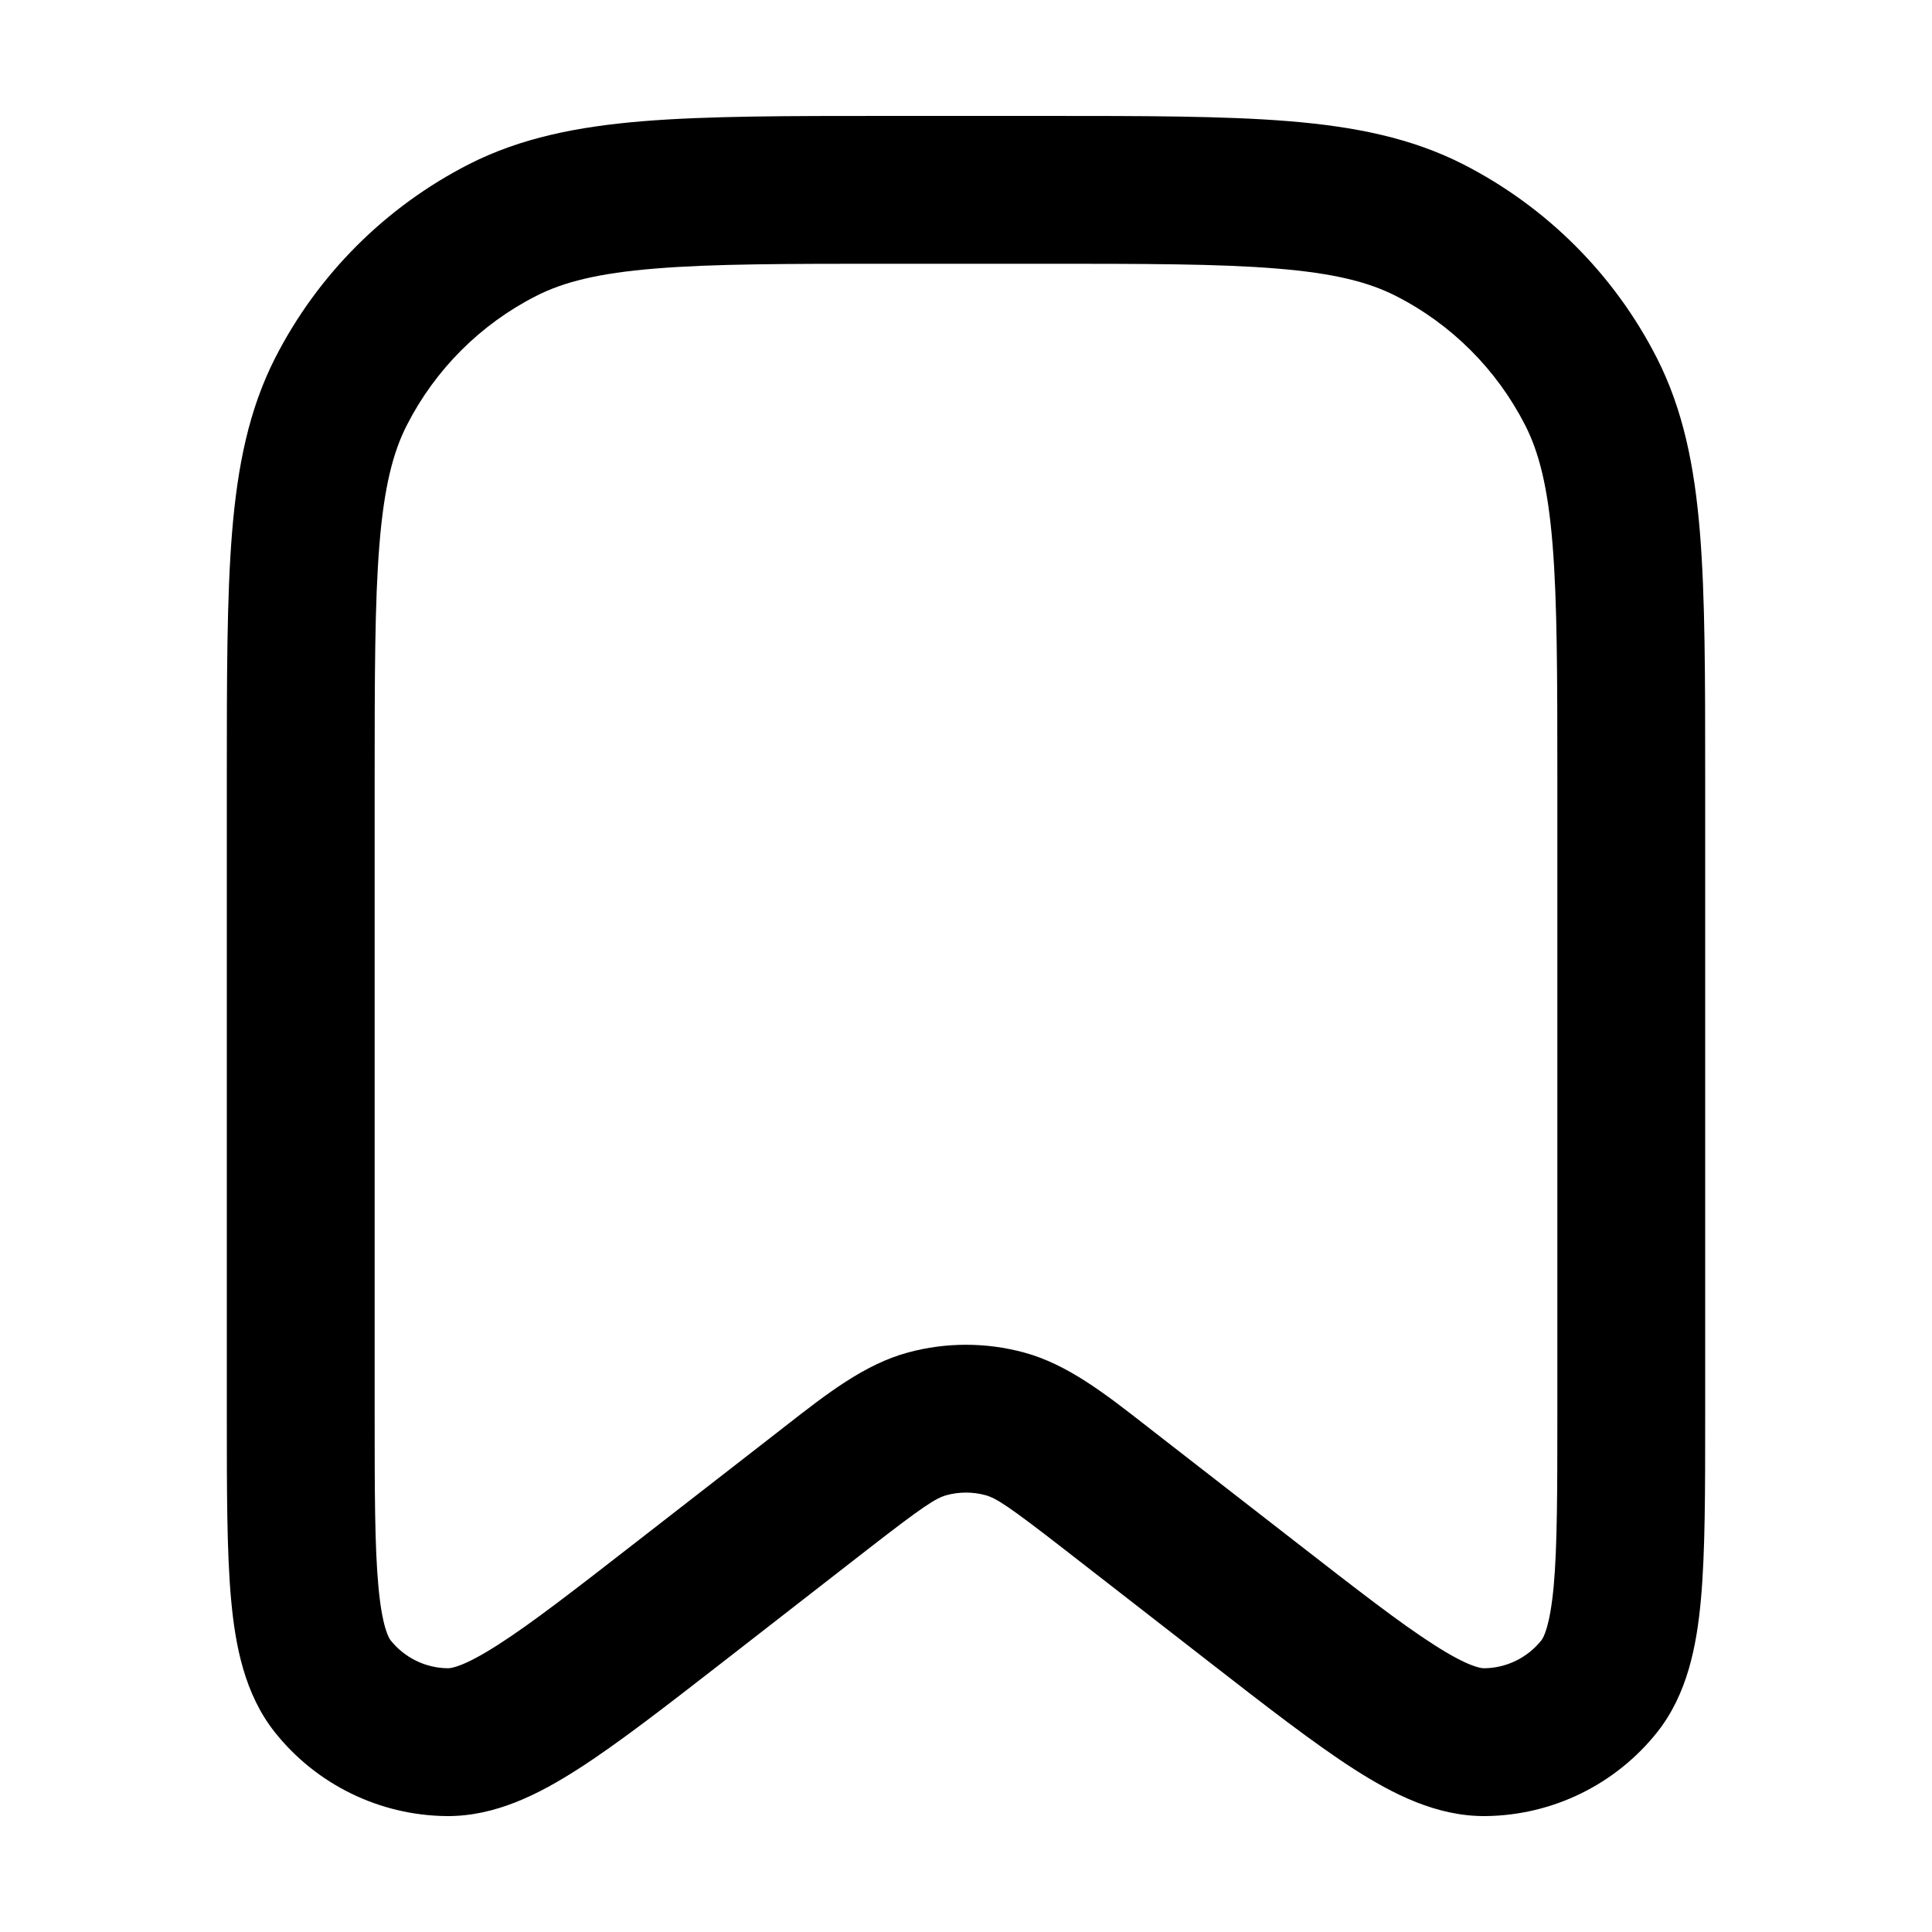
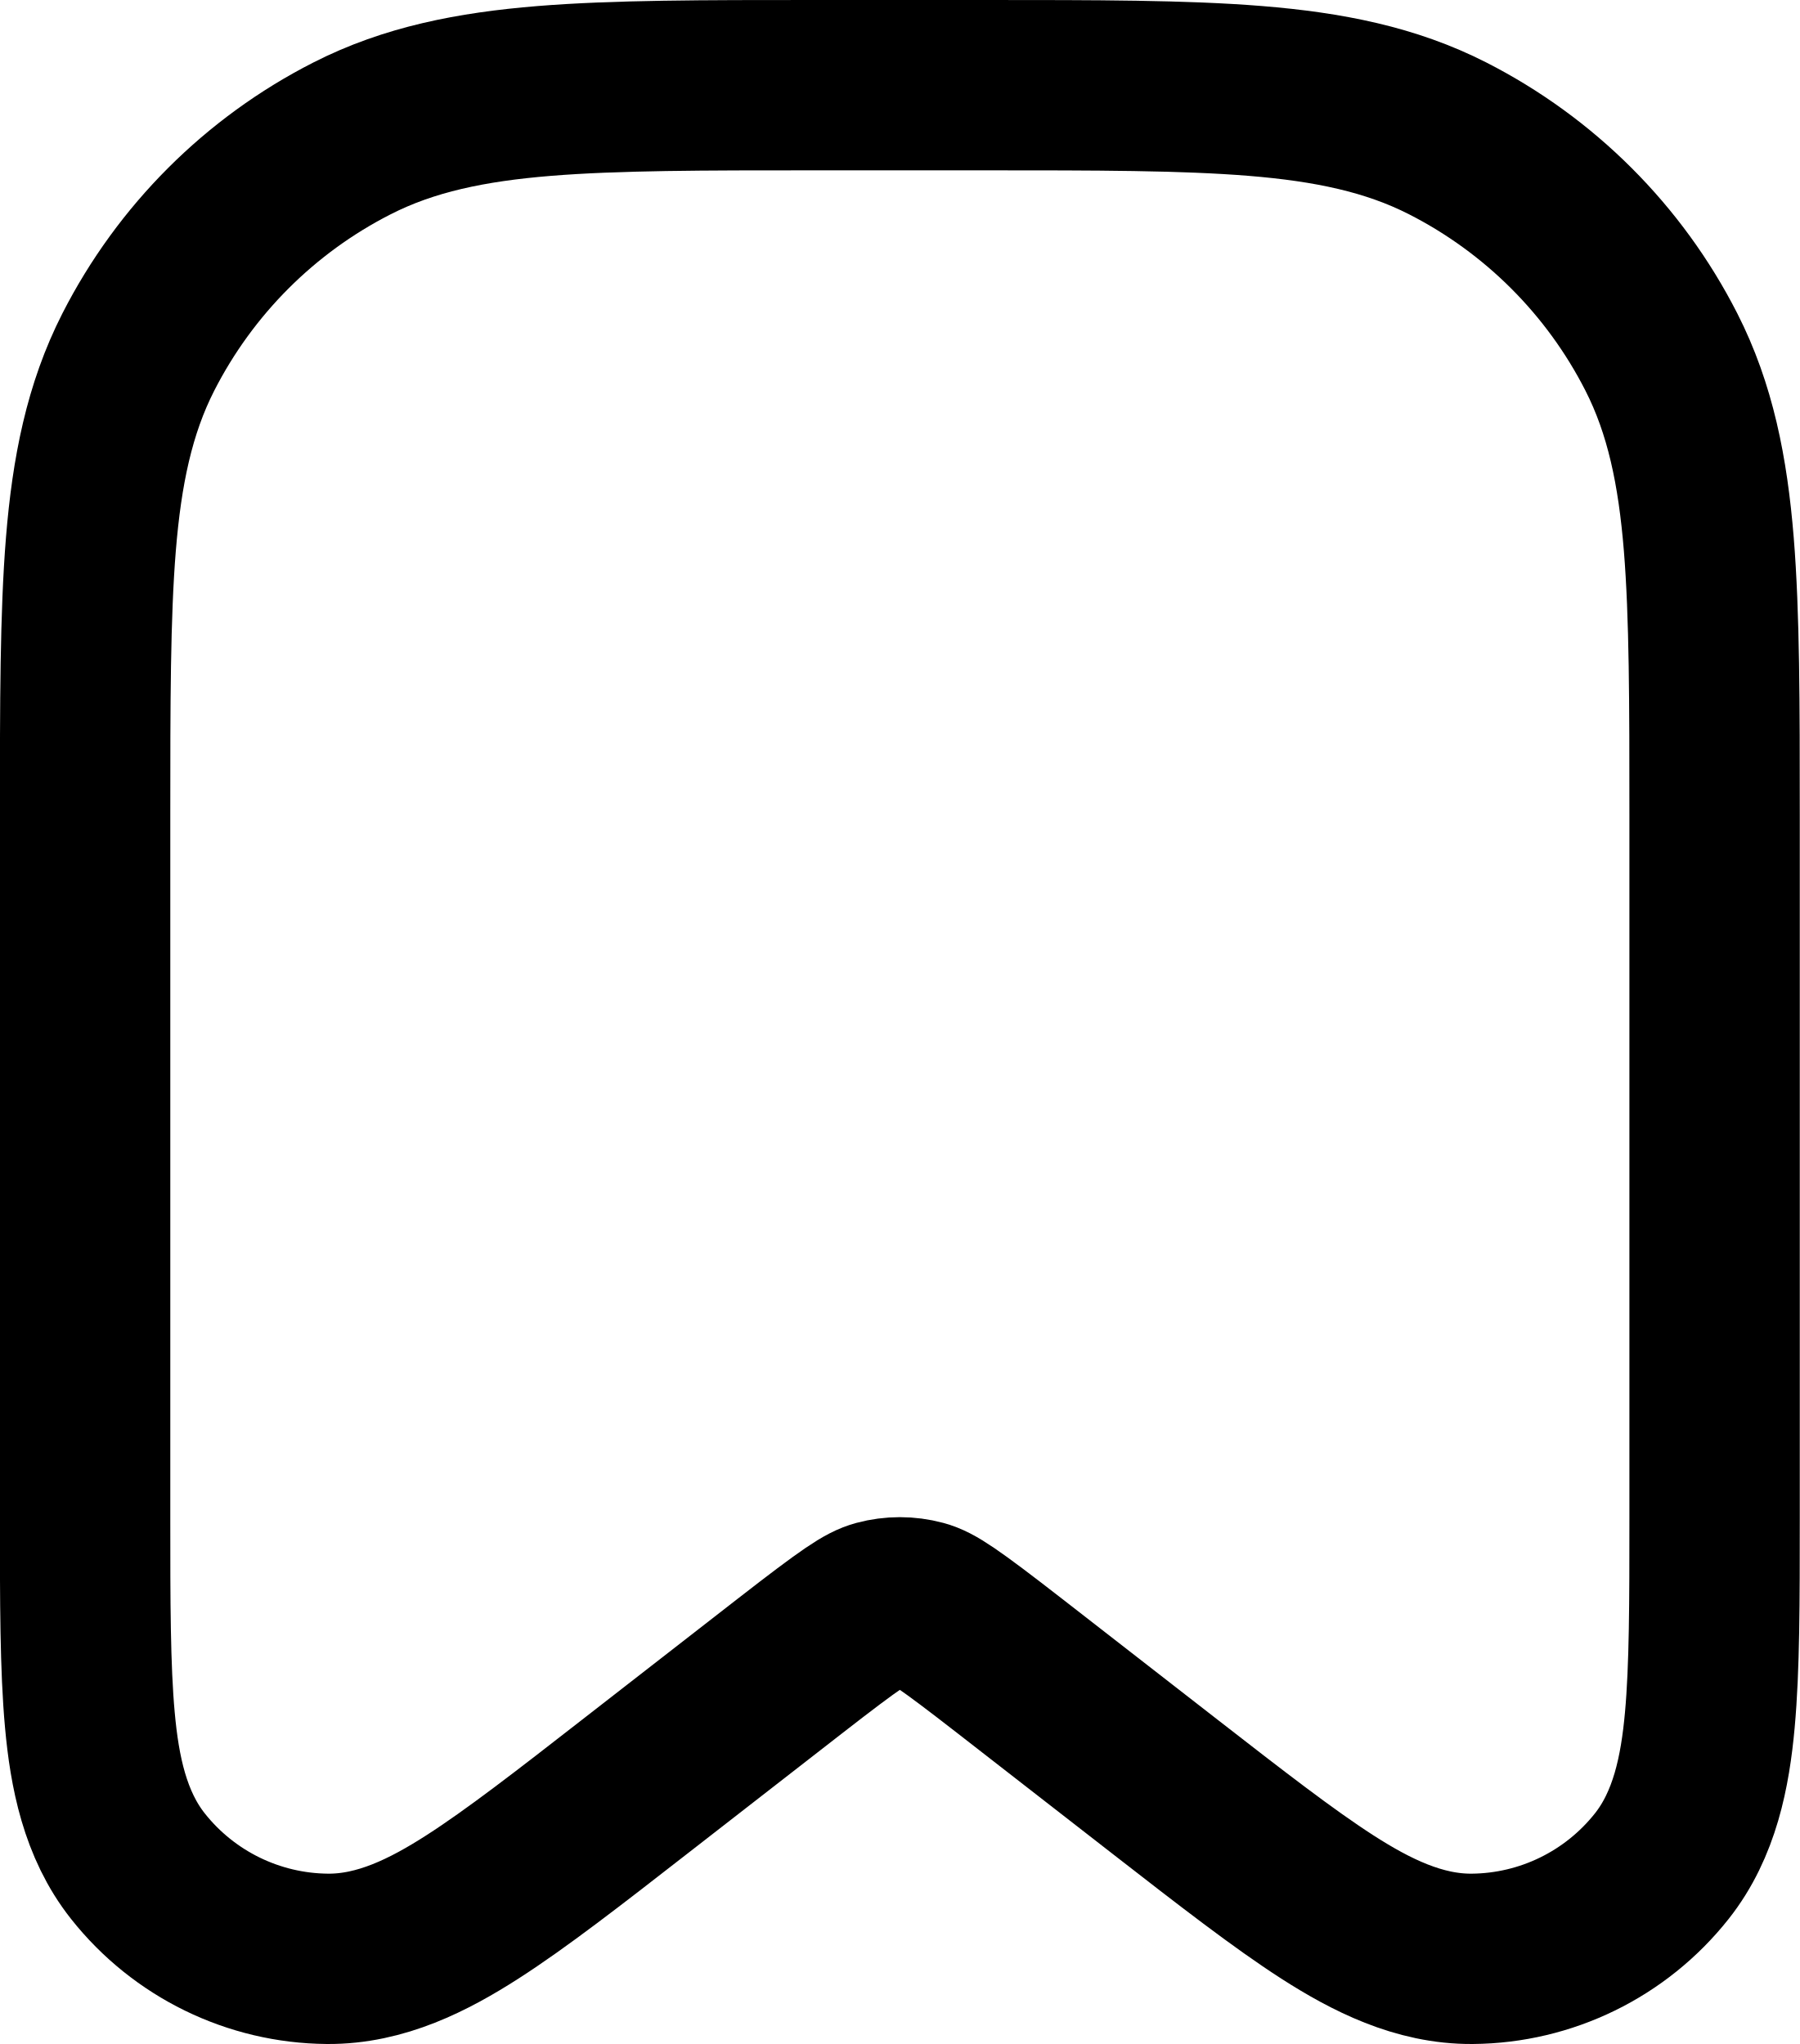
- <svg xmlns="http://www.w3.org/2000/svg" width="25" height="25" viewBox="0 0 25 25" fill="none">
-   <path fill-rule="evenodd" clip-rule="evenodd" d="M11.502 1.5H13.498C14.802 1.5 15.839 1.5 16.676 1.568C17.532 1.638 18.263 1.785 18.932 2.125C20.012 2.676 20.89 3.553 21.44 4.633C21.78 5.302 21.927 6.032 21.997 6.889C22.065 7.725 22.065 8.762 22.065 10.065V18.333C22.065 19.296 22.065 20.085 22.01 20.695C21.955 21.3 21.834 21.921 21.446 22.412C20.907 23.092 20.088 23.492 19.22 23.5C18.595 23.505 18.03 23.219 17.519 22.891C17.003 22.56 16.38 22.076 15.62 21.485L13.792 20.064C13.05 19.487 12.89 19.385 12.75 19.347C12.586 19.303 12.414 19.303 12.25 19.347C12.11 19.385 11.95 19.487 11.208 20.064L9.381 21.485C8.62 22.076 7.998 22.56 7.481 22.891C6.97 23.219 6.406 23.505 5.78 23.5C4.912 23.492 4.093 23.092 3.554 22.412C3.166 21.921 3.045 21.3 2.99 20.695C2.935 20.085 2.935 19.296 2.935 18.333V10.065C2.935 8.762 2.935 7.725 3.003 6.889C3.073 6.032 3.22 5.302 3.56 4.633C4.111 3.553 4.989 2.676 6.068 2.125C6.737 1.785 7.468 1.638 8.324 1.568C9.161 1.5 10.198 1.5 11.502 1.5ZM8.48 3.475C7.742 3.535 7.291 3.649 6.937 3.83C6.217 4.196 5.632 4.782 5.265 5.501C5.084 5.855 4.97 6.306 4.91 7.044C4.849 7.794 4.848 8.752 4.848 10.107V18.285C4.848 19.308 4.849 20.009 4.896 20.522C4.944 21.052 5.03 21.193 5.054 21.225C5.234 21.451 5.507 21.585 5.796 21.587C5.836 21.588 6.001 21.569 6.448 21.281C6.883 21.003 7.436 20.573 8.244 19.945L10.034 18.554C10.073 18.523 10.113 18.492 10.152 18.462C10.704 18.031 11.188 17.653 11.75 17.501C12.241 17.368 12.759 17.368 13.25 17.501C13.812 17.653 14.296 18.031 14.848 18.462C14.887 18.492 14.927 18.523 14.966 18.554L16.756 19.945C17.564 20.573 18.117 21.003 18.552 21.281C18.999 21.569 19.164 21.588 19.204 21.587C19.493 21.585 19.766 21.451 19.946 21.225C19.971 21.193 20.056 21.052 20.105 20.522C20.151 20.009 20.152 19.308 20.152 18.285V10.107C20.152 8.752 20.151 7.794 20.09 7.044C20.03 6.306 19.916 5.855 19.735 5.501C19.368 4.782 18.783 4.196 18.063 3.83C17.709 3.649 17.258 3.535 16.52 3.475C15.77 3.413 14.812 3.413 13.457 3.413H11.543C10.188 3.413 9.23 3.413 8.48 3.475Z" fill="black" />
+ <svg xmlns="http://www.w3.org/2000/svg" width="21.127" height="24" viewBox="0 0 21.127 24" fill="none" version="1.1" id="svg4">
+   <defs id="defs8" />
+   <path fill-rule="evenodd" clip-rule="evenodd" d="M 11.562,1 H 9.565 c -1.304,-9.98e-6 -2.34,-9.98e-6 -3.177,0.068 -0.857,0.07 -1.587,0.216 -2.256,0.557 -1.08,0.55 -1.957,1.428 -2.508,2.508 -0.341,0.669 -0.487,1.399 -0.557,2.256 -0.068,0.836 -0.068,1.873 -0.068,3.177 v 8.268 c -1e-5,0.963 -2e-5,1.752 0.056,2.362 0.055,0.605 0.176,1.226 0.564,1.716 0.539,0.681 1.357,1.081 2.225,1.088 0.625,0.005 1.19,-0.281 1.701,-0.609 0.516,-0.331 1.139,-0.815 1.899,-1.407 l 1.827,-1.421 c 0.742,-0.577 0.902,-0.678 1.042,-0.716 0.164,-0.044 0.336,-0.044 0.5,0 0.14,0.038 0.3,0.139 1.042,0.716 l 1.827,1.421 c 0.76,0.591 1.383,1.075 1.899,1.407 0.511,0.328 1.075,0.614 1.701,0.609 0.868,-0.007 1.686,-0.407 2.225,-1.088 0.388,-0.49 0.509,-1.112 0.564,-1.716 0.056,-0.611 0.056,-1.399 0.056,-2.362 v -8.268 c 0,-1.304 0,-2.34 -0.068,-3.177 -0.07,-0.857 -0.216,-1.587 -0.557,-2.256 -0.55,-1.08 -1.428,-1.957 -2.508,-2.508 -0.669,-0.341 -1.399,-0.487 -2.256,-0.557 -0.836,-0.068 -1.873,-0.068 -3.177,-0.068 z" fill="#26A69A" id="path2" style="fill:#4da626;fill-opacity:0;stroke:#000000;stroke-width:2;stroke-dasharray:none;stroke-opacity:1" />
</svg>
